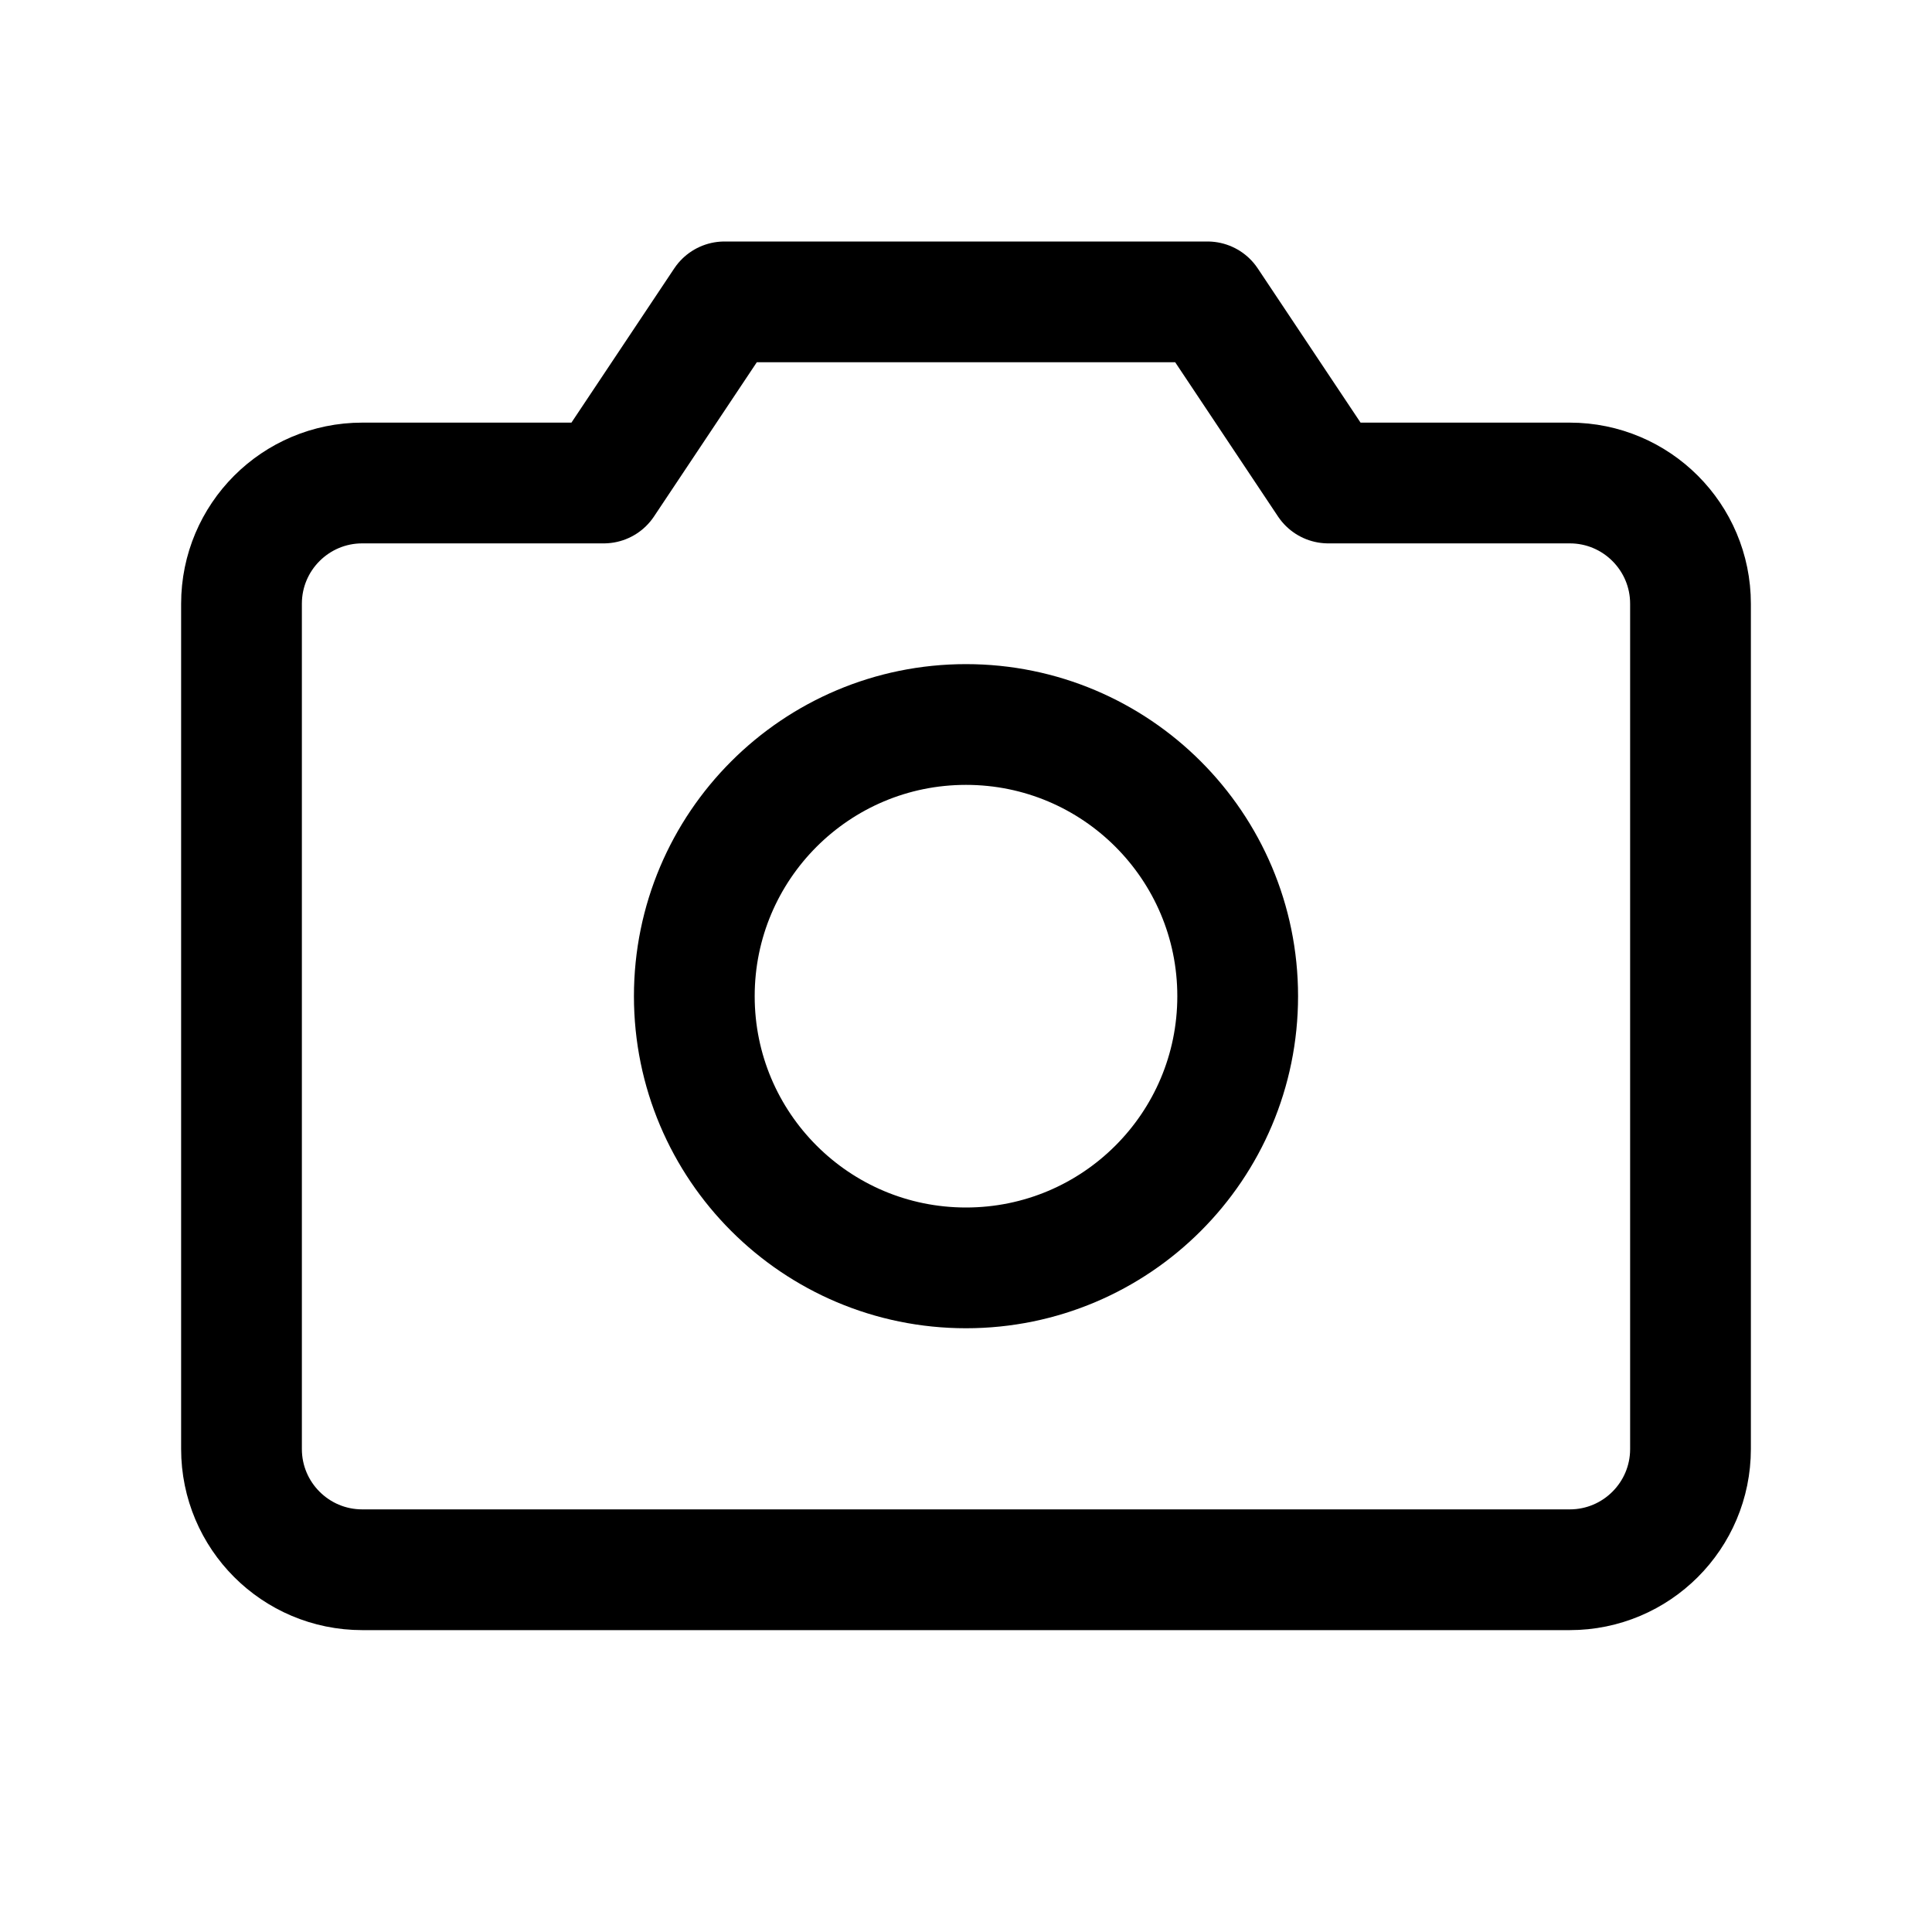
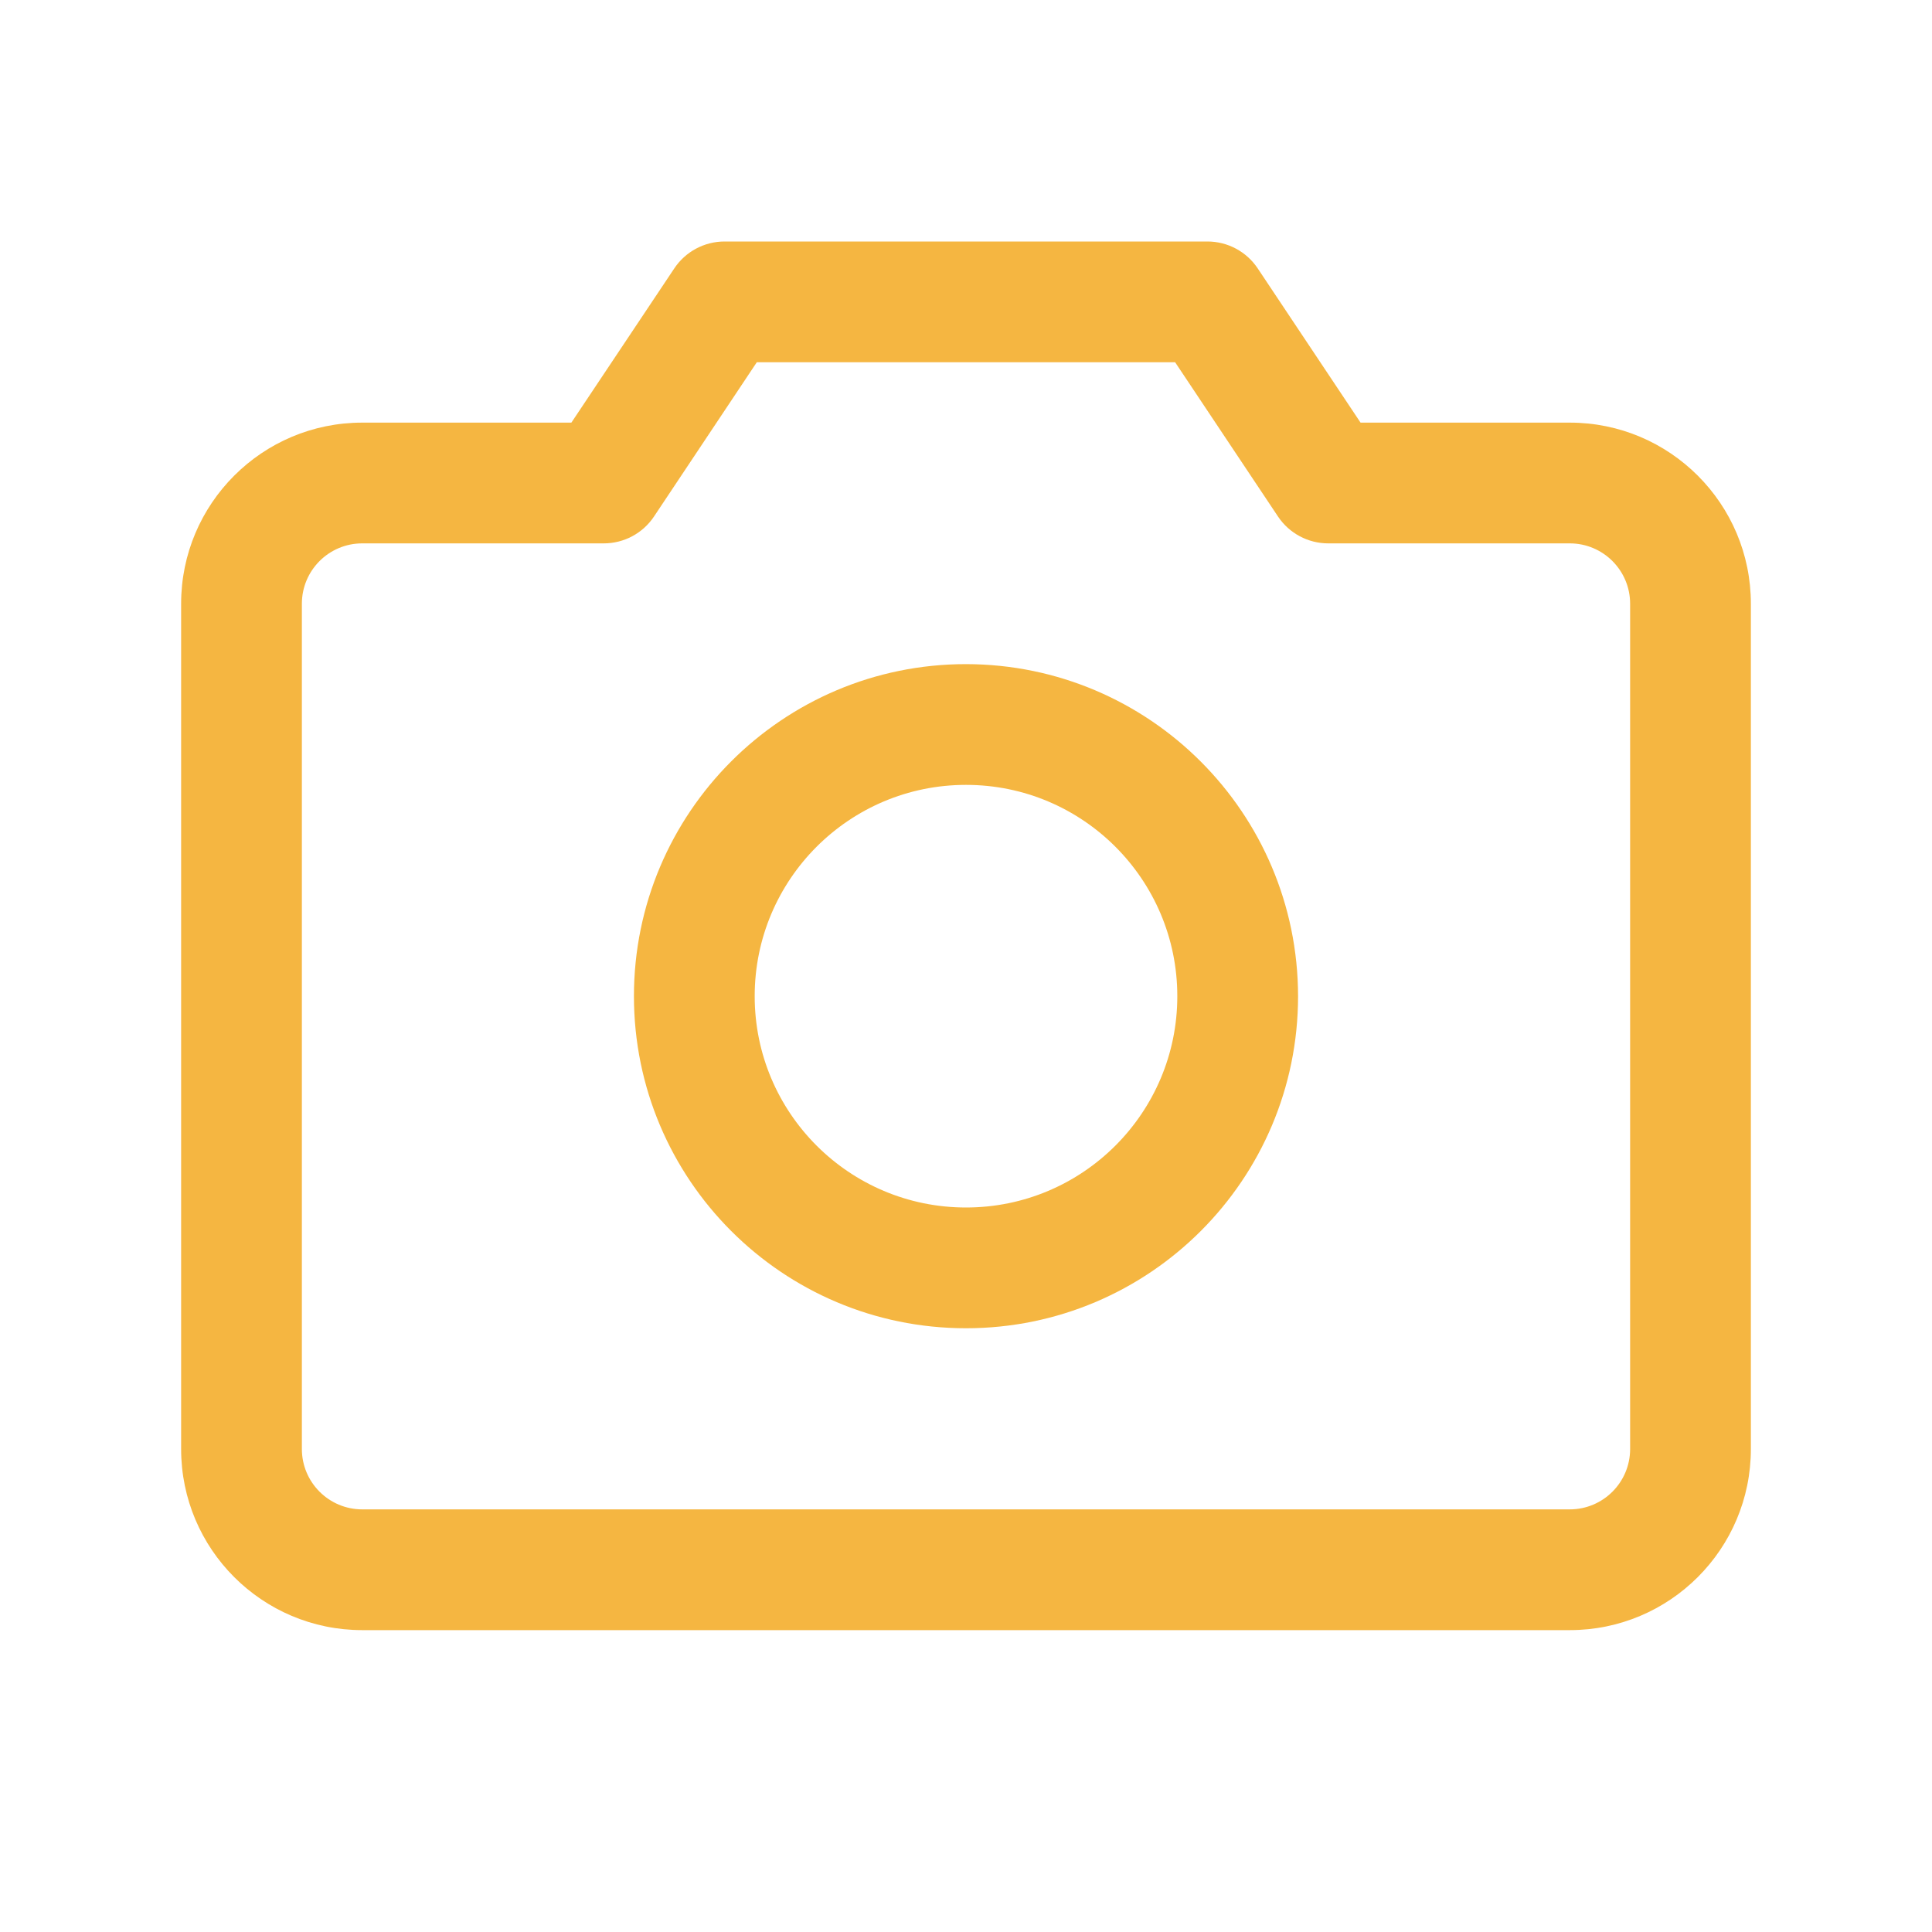
- <svg xmlns="http://www.w3.org/2000/svg" viewBox="0 0 256 256">
-   <rect width="256" height="256" fill="none" />
-   <path d="M208,208H48a16,16,0,0,1-16-16V80A16,16,0,0,1,48,64H80L96,40h64l16,24h32a16,16,0,0,1,16,16V192A16,16,0,0,1,208,208Z" fill="none" stroke="currentColor" stroke-linecap="round" stroke-linejoin="round" stroke-width="16" />
-   <circle cx="128" cy="132" r="36" fill="none" stroke="currentColor" stroke-linecap="round" stroke-linejoin="round" stroke-width="16" />
+ <svg xmlns="http://www.w3.org/2000/svg" width="32" height="32" fill="#f5b641" viewBox="0 0 256 256">
+   <path d="M208,56H180.28L166.65,35.56A8,8,0,0,0,160,32H96a8,8,0,0,0-6.65,3.56L75.71,56H48A24,24,0,0,0,24,80V192a24,24,0,0,0,24,24H208a24,24,0,0,0,24-24V80A24,24,0,0,0,208,56Zm8,136a8,8,0,0,1-8,8H48a8,8,0,0,1-8-8V80a8,8,0,0,1,8-8H80a8,8,0,0,0,6.66-3.56L100.28,48h55.43l13.63,20.44A8,8,0,0,0,176,72h32a8,8,0,0,1,8,8ZM128,88a44,44,0,1,0,44,44A44.05,44.05,0,0,0,128,88Zm0,72a28,28,0,1,1,28-28A28,28,0,0,1,128,160Z" />
</svg>
